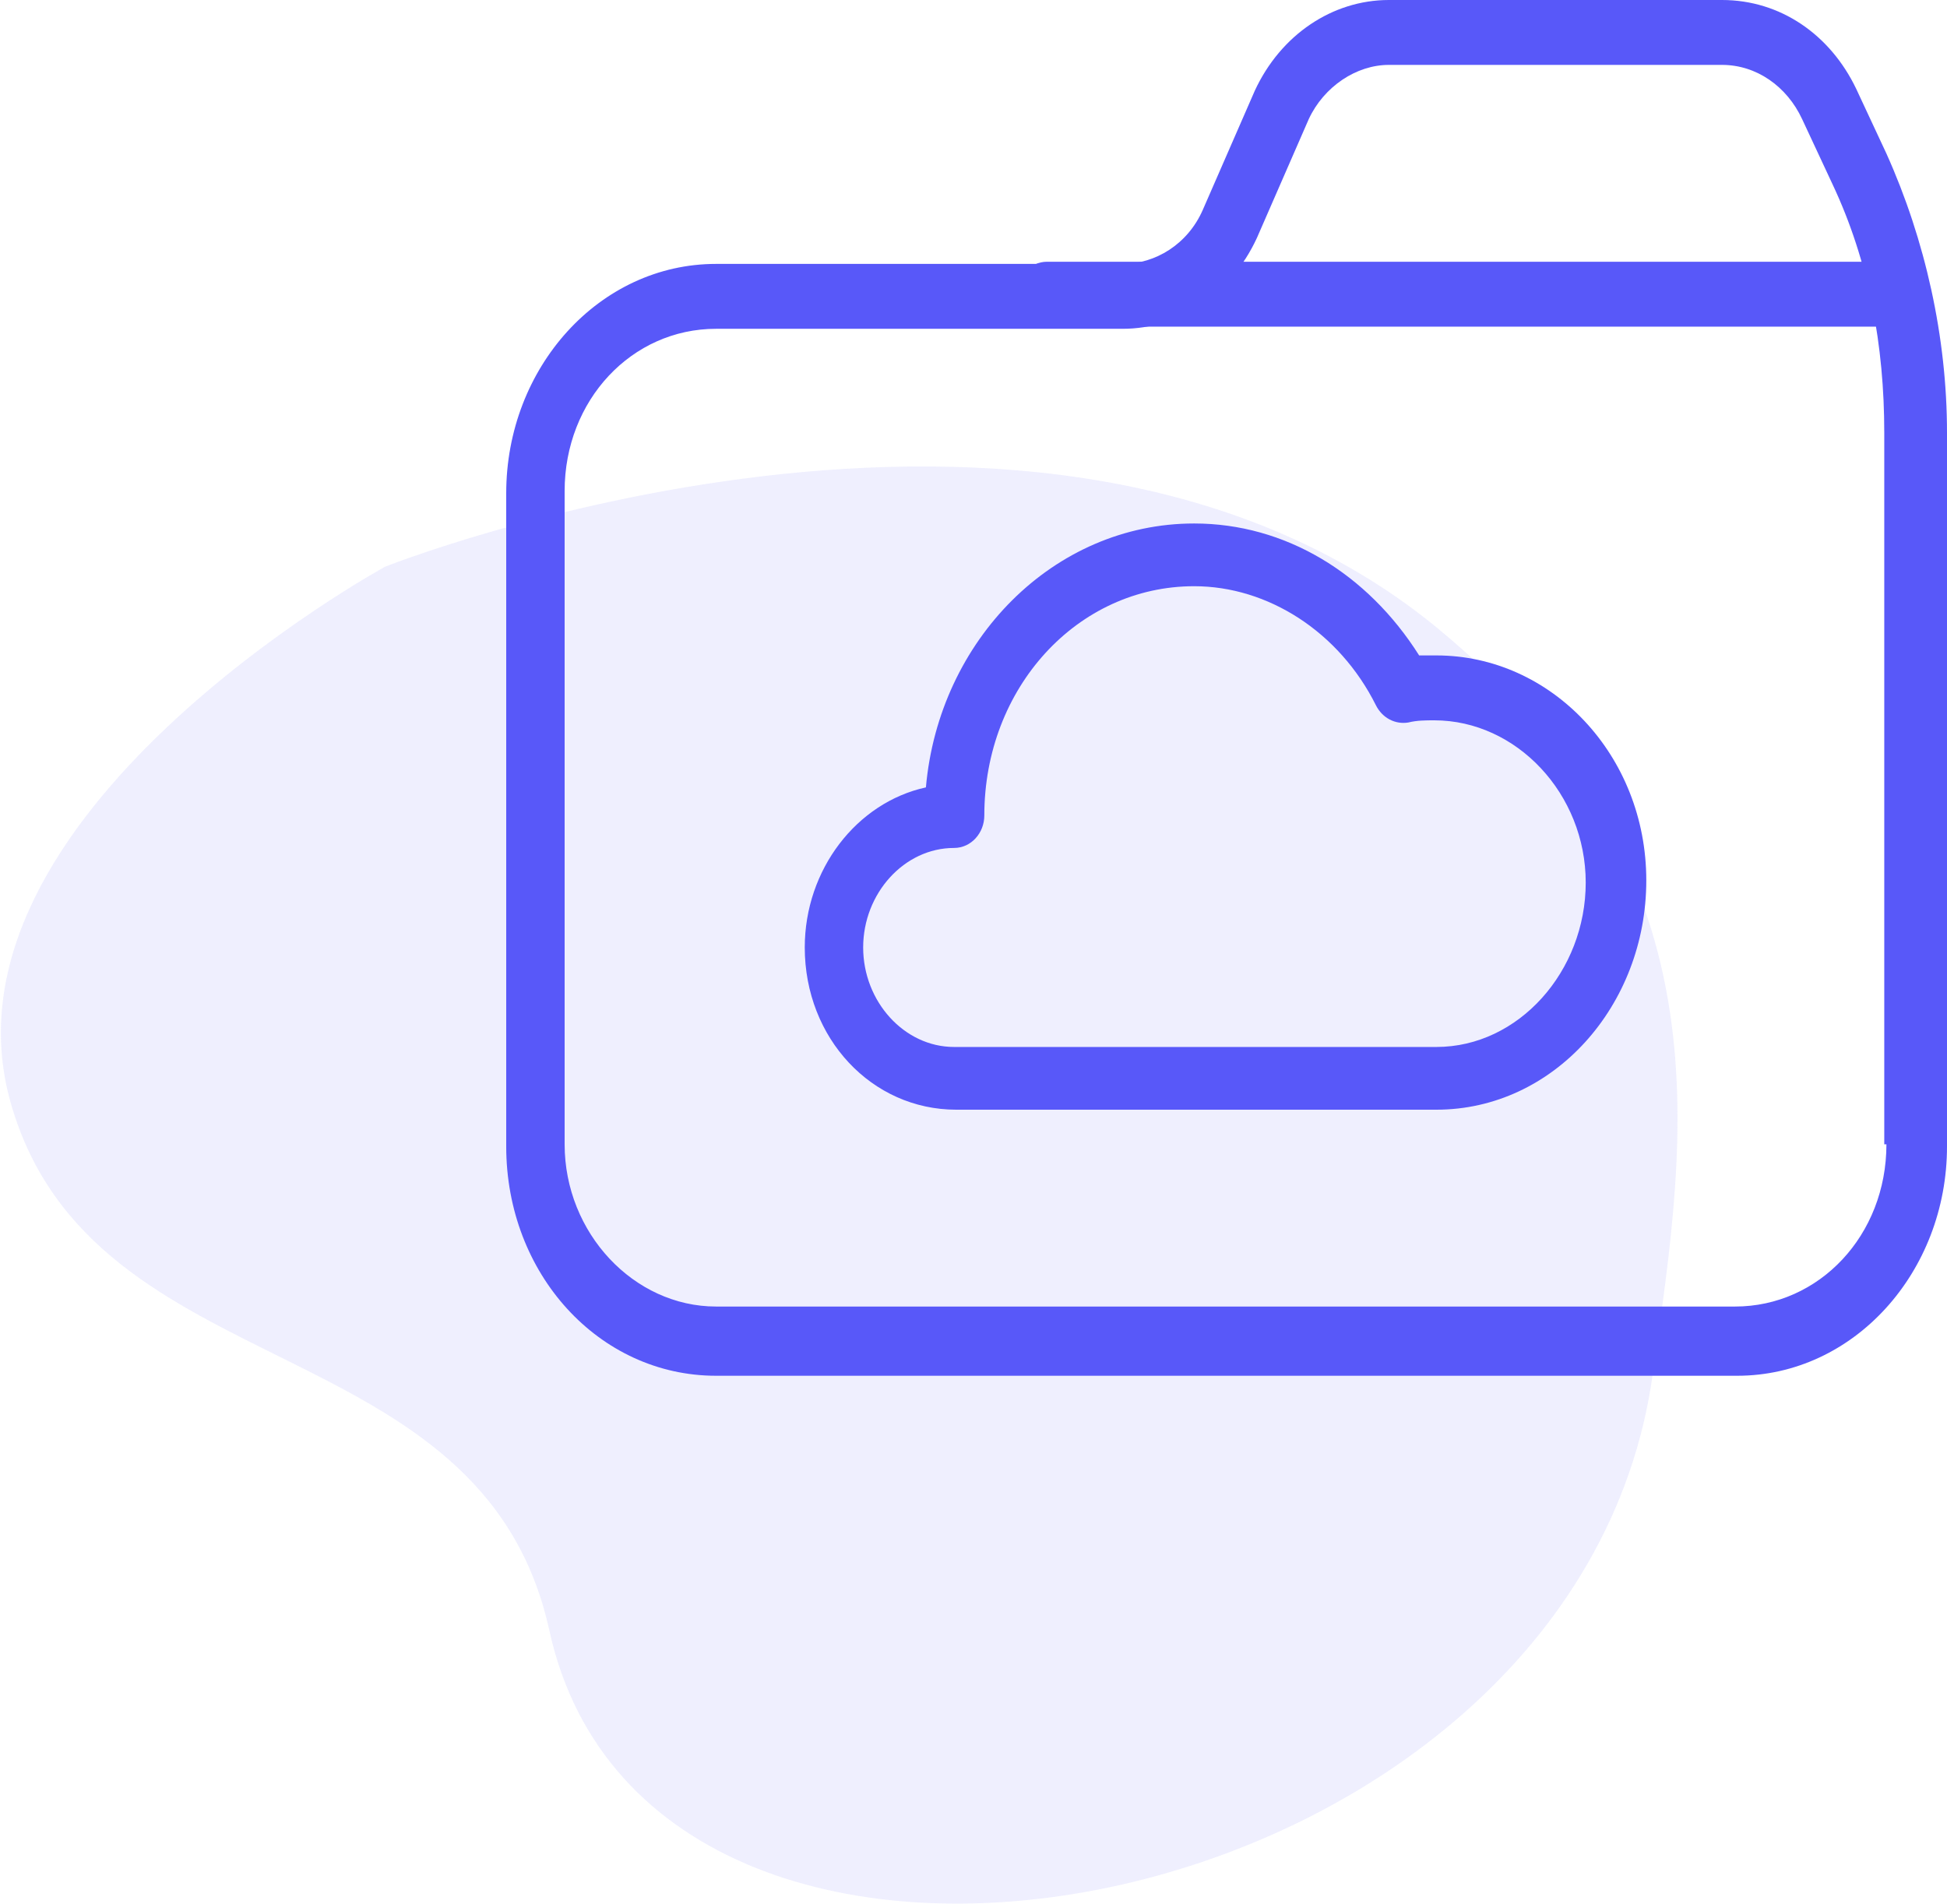
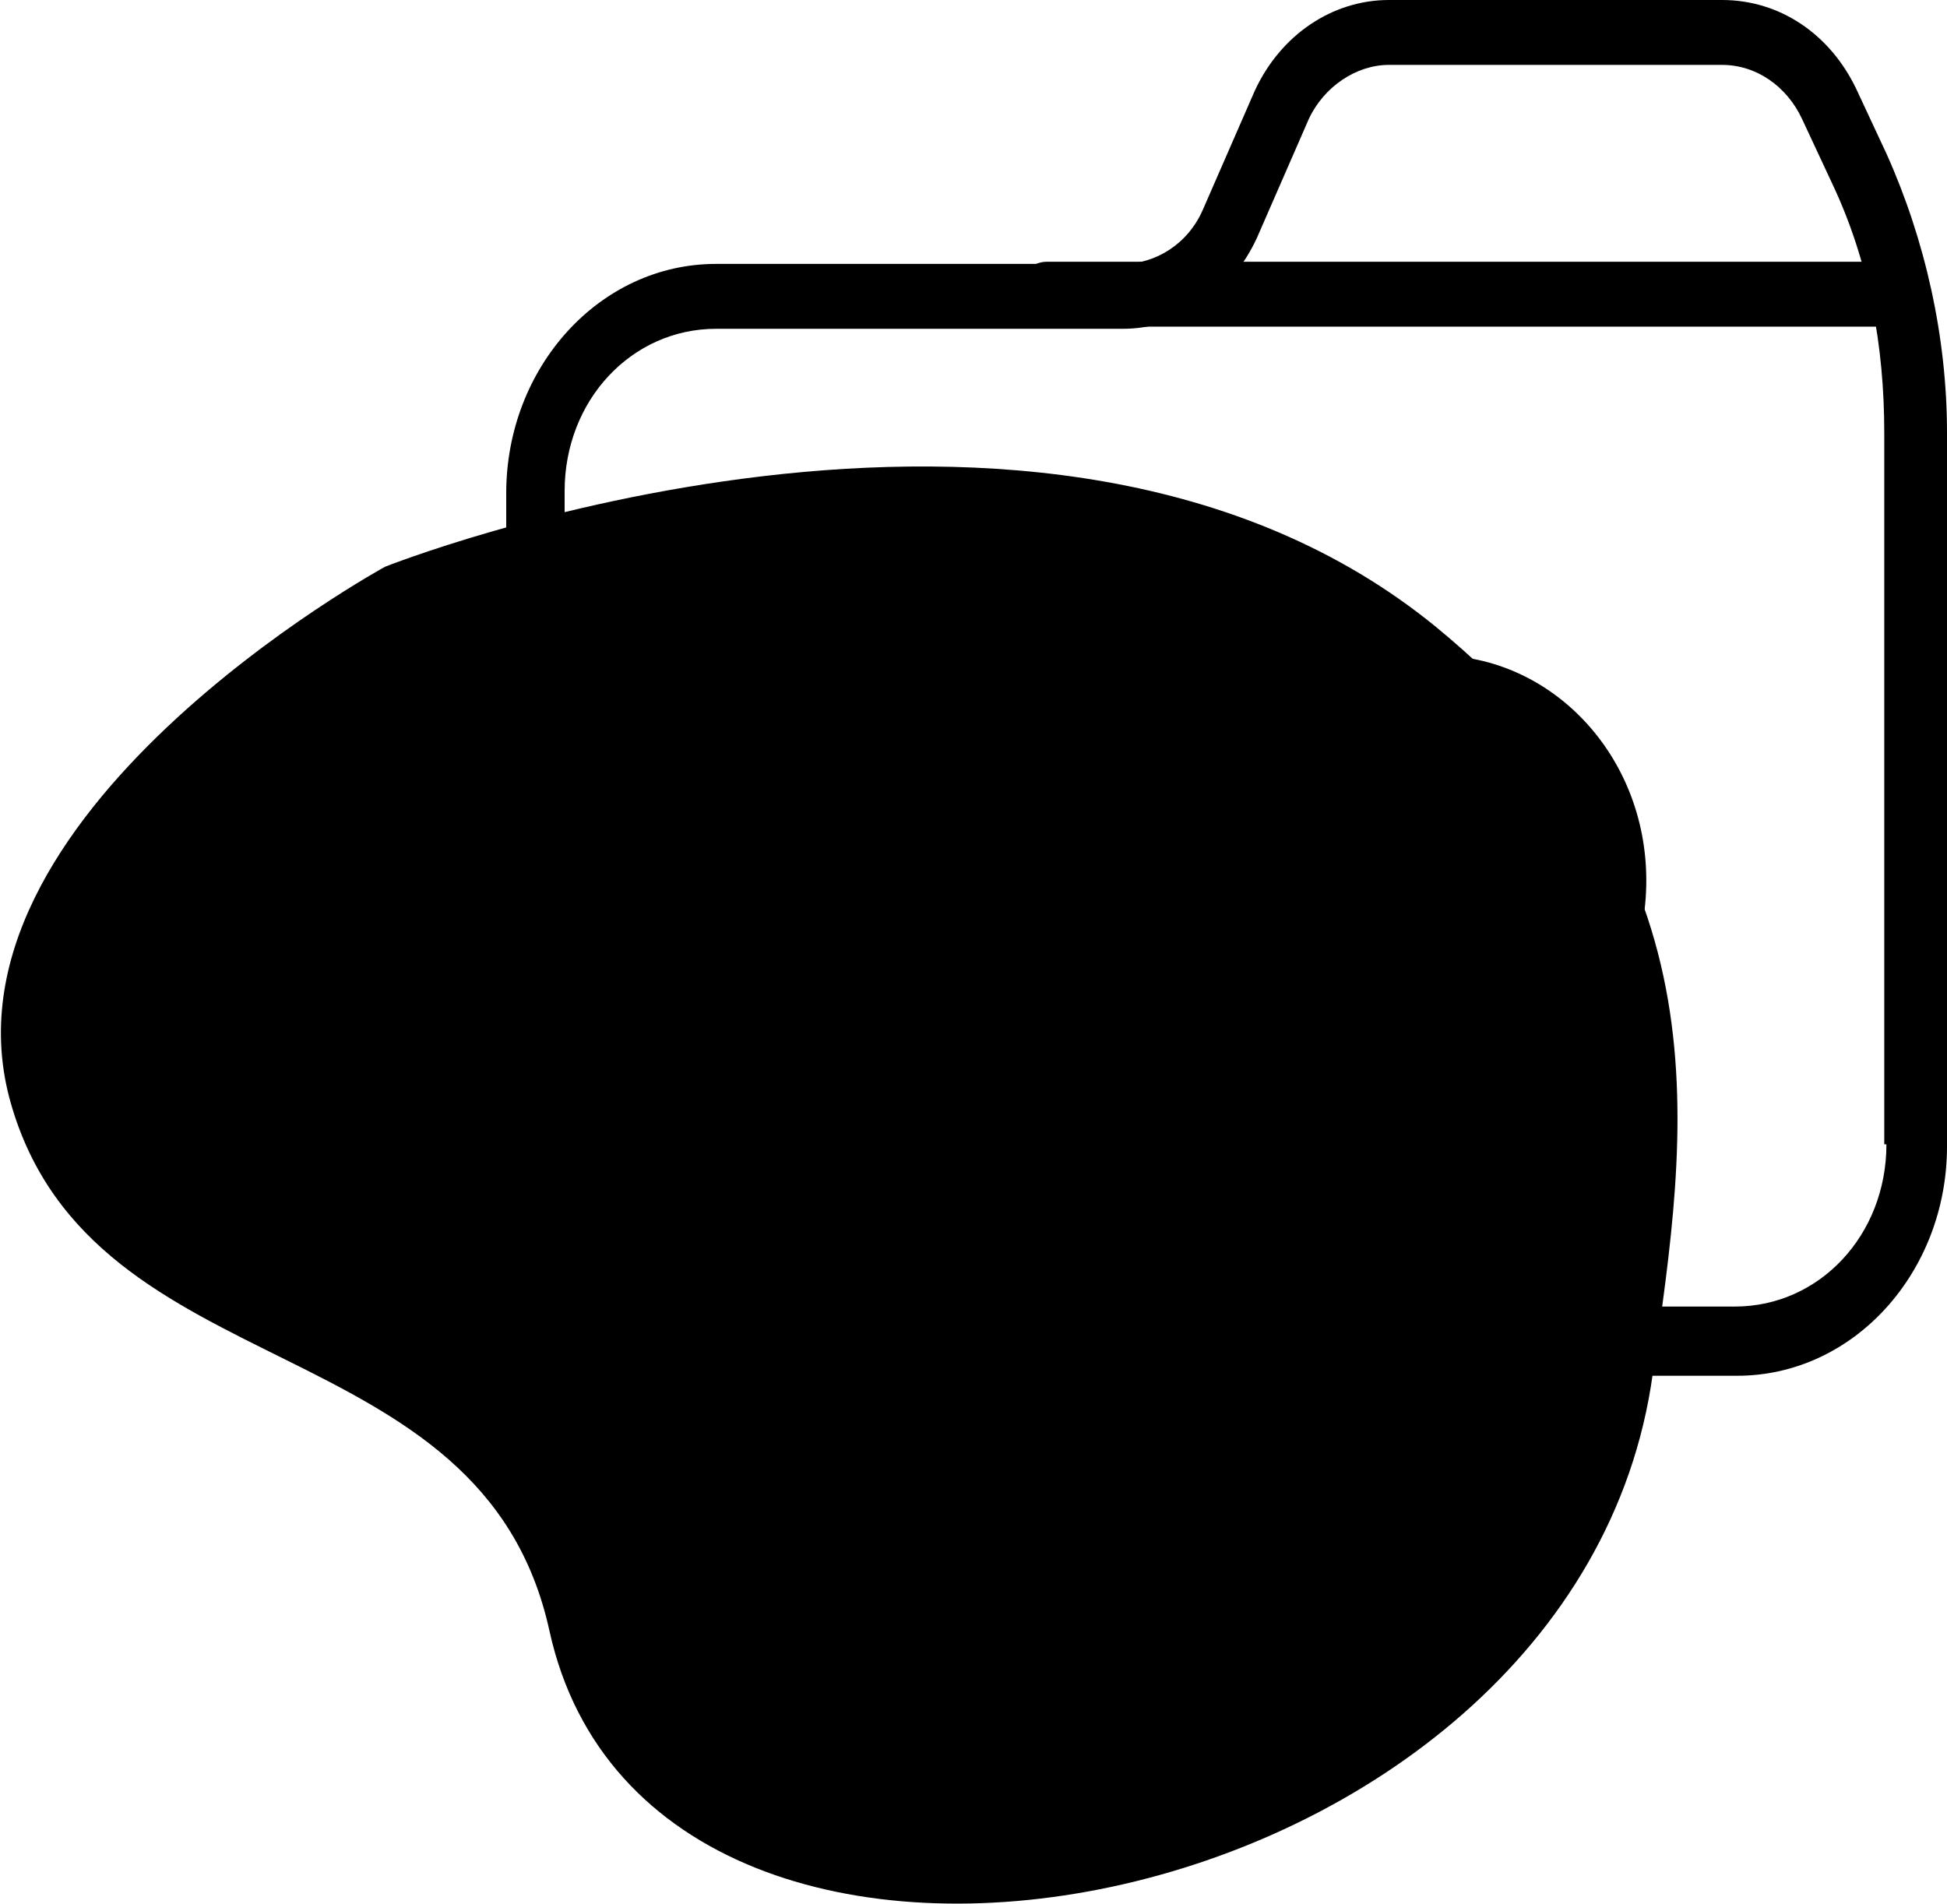
<svg xmlns="http://www.w3.org/2000/svg" version="1.1" id="icon" x="0px" y="0px" viewBox="0 0 90 88" style="enable-background:new 0 0 90 88;" xml:space="preserve">
  <style type="text/css"> .st0{opacity:0.1;fill-rule:evenodd;clip-rule:evenodd;fill:#5858F9;enable-background:new ;} .st1{fill:#5858F9;} </style>
  <g>
-     <path id="shape" class="st0" d="M17.8,26.2c0,0-21.1,11.5-17.3,24.8s21.8,10.2,24.9,24.4c4.8,21.8,47.5,13.7,51-11.9 c1.6-11.3,3.6-23.3-10-34.5C48.2,14.1,17.8,26.2,17.8,26.2z" />
+     <path id="shape" className="st0" d="M17.8,26.2c0,0-21.1,11.5-17.3,24.8s21.8,10.2,24.9,24.4c4.8,21.8,47.5,13.7,51-11.9 c1.6-11.3,3.6-23.3-10-34.5C48.2,14.1,17.8,26.2,17.8,26.2z" />
    <g>
      <g>
        <g>
-           <path class="st1" d="M66.4,30.3c-0.3,0-0.5,0-0.8,0c-2.4-3.8-6.2-6.1-10.4-6.1c-6.5,0-11.8,5.4-12.4,12.2 c-3.2,0.7-5.6,3.8-5.6,7.4c0,4.2,3.1,7.5,7,7.5h22.2c5.4,0,9.7-4.8,9.7-10.6S71.7,30.3,66.4,30.3z M66.4,48.4H44.1 c-2.3,0-4.2-2.1-4.2-4.6s1.9-4.6,4.2-4.6c0.8,0,1.4-0.7,1.4-1.5c0-5.9,4.3-10.6,9.7-10.6c3.4,0,6.7,2.1,8.4,5.5 c0.3,0.6,0.9,0.9,1.5,0.8c0.4-0.1,0.8-0.1,1.2-0.1c3.8,0,7,3.4,7,7.5S70.2,48.4,66.4,48.4z" />
+           <path className="st1" d="M66.4,30.3c-0.3,0-0.5,0-0.8,0c-2.4-3.8-6.2-6.1-10.4-6.1c-6.5,0-11.8,5.4-12.4,12.2 c-3.2,0.7-5.6,3.8-5.6,7.4c0,4.2,3.1,7.5,7,7.5h22.2c5.4,0,9.7-4.8,9.7-10.6S71.7,30.3,66.4,30.3z M66.4,48.4H44.1 c-2.3,0-4.2-2.1-4.2-4.6s1.9-4.6,4.2-4.6c0.8,0,1.4-0.7,1.4-1.5c0-5.9,4.3-10.6,9.7-10.6c3.4,0,6.7,2.1,8.4,5.5 c0.3,0.6,0.9,0.9,1.5,0.8c0.4-0.1,0.8-0.1,1.2-0.1c3.8,0,7,3.4,7,7.5S70.2,48.4,66.4,48.4z" />
        </g>
      </g>
      <g>
        <g>
-           <path class="st1" d="M87.2,7.1l-1.4-3C84.6,1.6,82.3,0,79.6,0H64.2c-2.6,0-5,1.6-6.2,4.2l-2.4,5.5c-0.7,1.6-2.2,2.5-3.7,2.5 H33.1c-5.4,0-9.7,4.8-9.7,10.6V53c0,5.9,4.3,10.6,9.7,10.6h47.2c5.4,0,9.7-4.8,9.7-10.6V20C90,15.6,89,11.1,87.2,7.1z M87.2,52.9c0,4.2-3.1,7.5-7,7.5H33.1c-3.8,0-7-3.4-7-7.5V22.7c0-4.2,3.1-7.5,7-7.5h18.8c2.6,0,5-1.6,6.2-4.2l2.4-5.5 C61.2,4,62.7,3,64.2,3h15.4c1.6,0,3,1,3.7,2.5l1.4,3c1.7,3.6,2.4,7.5,2.4,11.5V52.9L87.2,52.9z" />
+           <path className="st1" d="M87.2,7.1l-1.4-3C84.6,1.6,82.3,0,79.6,0H64.2c-2.6,0-5,1.6-6.2,4.2l-2.4,5.5c-0.7,1.6-2.2,2.5-3.7,2.5 H33.1c-5.4,0-9.7,4.8-9.7,10.6V53c0,5.9,4.3,10.6,9.7,10.6h47.2c5.4,0,9.7-4.8,9.7-10.6V20C90,15.6,89,11.1,87.2,7.1z M87.2,52.9c0,4.2-3.1,7.5-7,7.5H33.1c-3.8,0-7-3.4-7-7.5V22.7c0-4.2,3.1-7.5,7-7.5h18.8c2.6,0,5-1.6,6.2-4.2l2.4-5.5 C61.2,4,62.7,3,64.2,3h15.4c1.6,0,3,1,3.7,2.5l1.4,3c1.7,3.6,2.4,7.5,2.4,11.5V52.9L87.2,52.9z" />
        </g>
      </g>
      <g>
        <g>
-           <path class="st1" d="M87.2,12.1H48.4c-0.8,0-1.4,0.7-1.4,1.5c0,0.8,0.6,1.5,1.4,1.5h38.9c0.8,0,1.4-0.7,1.4-1.5 C88.6,12.8,87.9,12.1,87.2,12.1z" />
+           <path className="st1" d="M87.2,12.1H48.4c-0.8,0-1.4,0.7-1.4,1.5c0,0.8,0.6,1.5,1.4,1.5h38.9c0.8,0,1.4-0.7,1.4-1.5 C88.6,12.8,87.9,12.1,87.2,12.1z" />
        </g>
      </g>
    </g>
  </g>
</svg>
